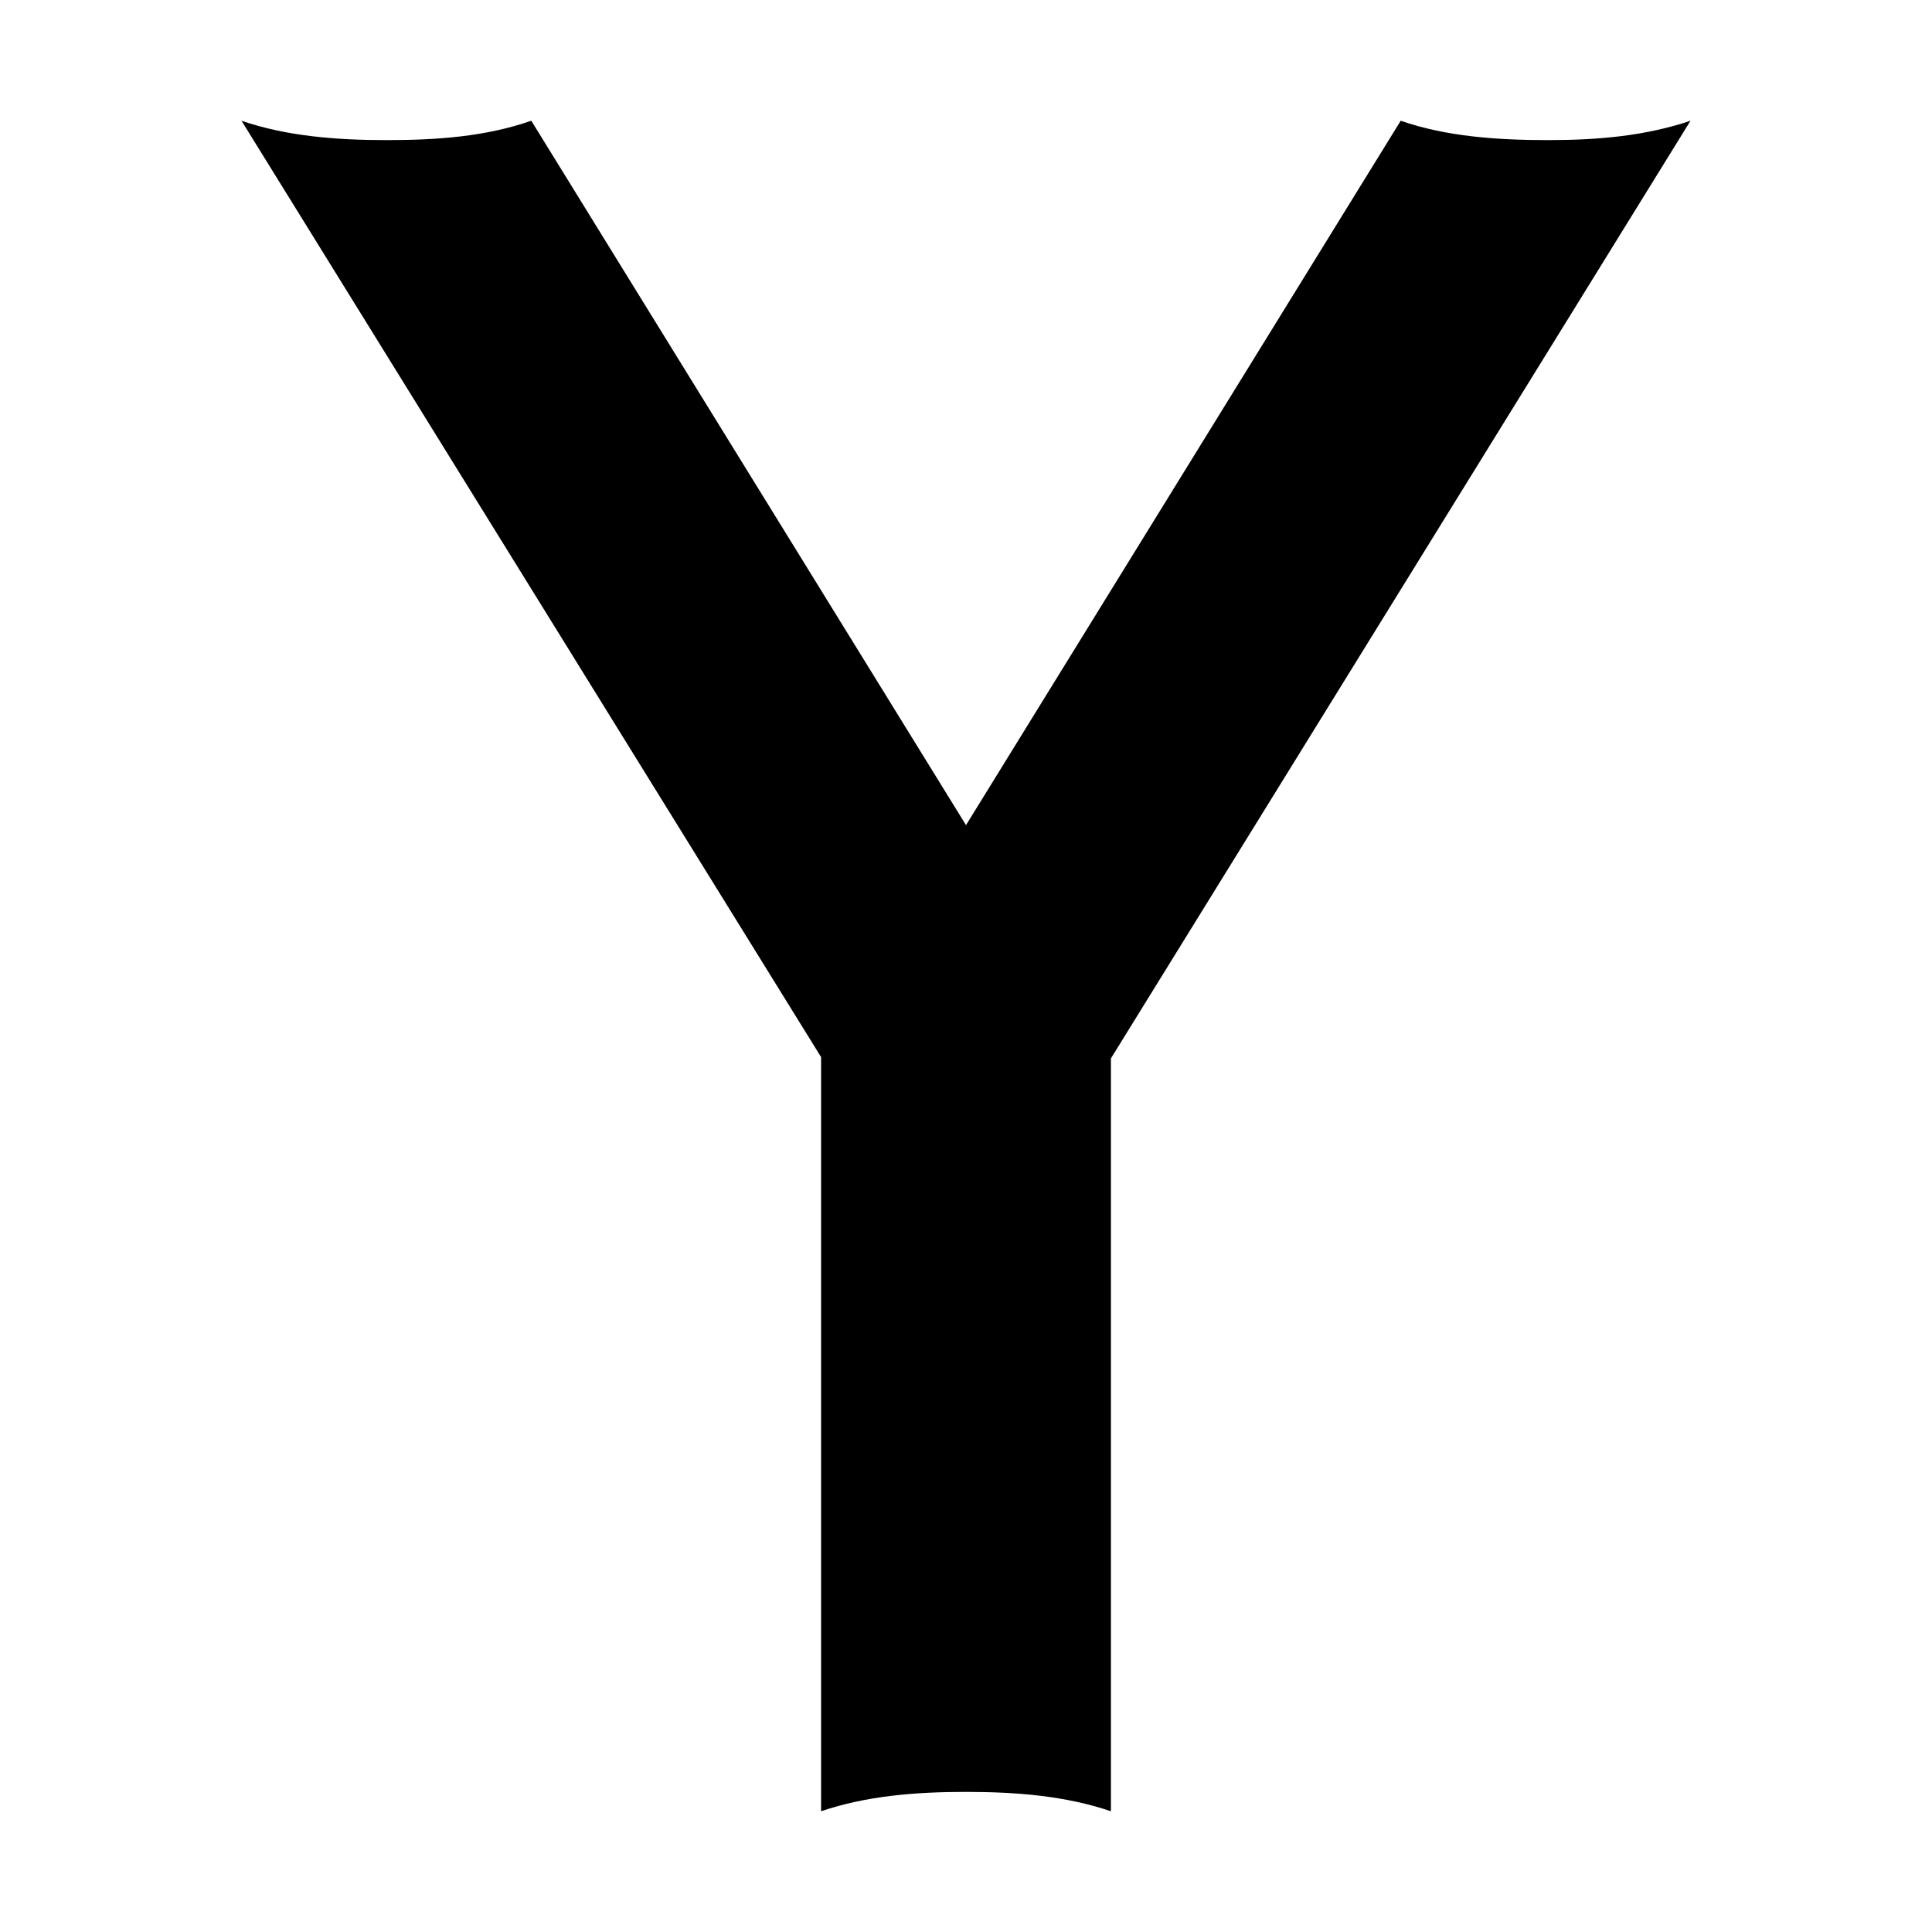
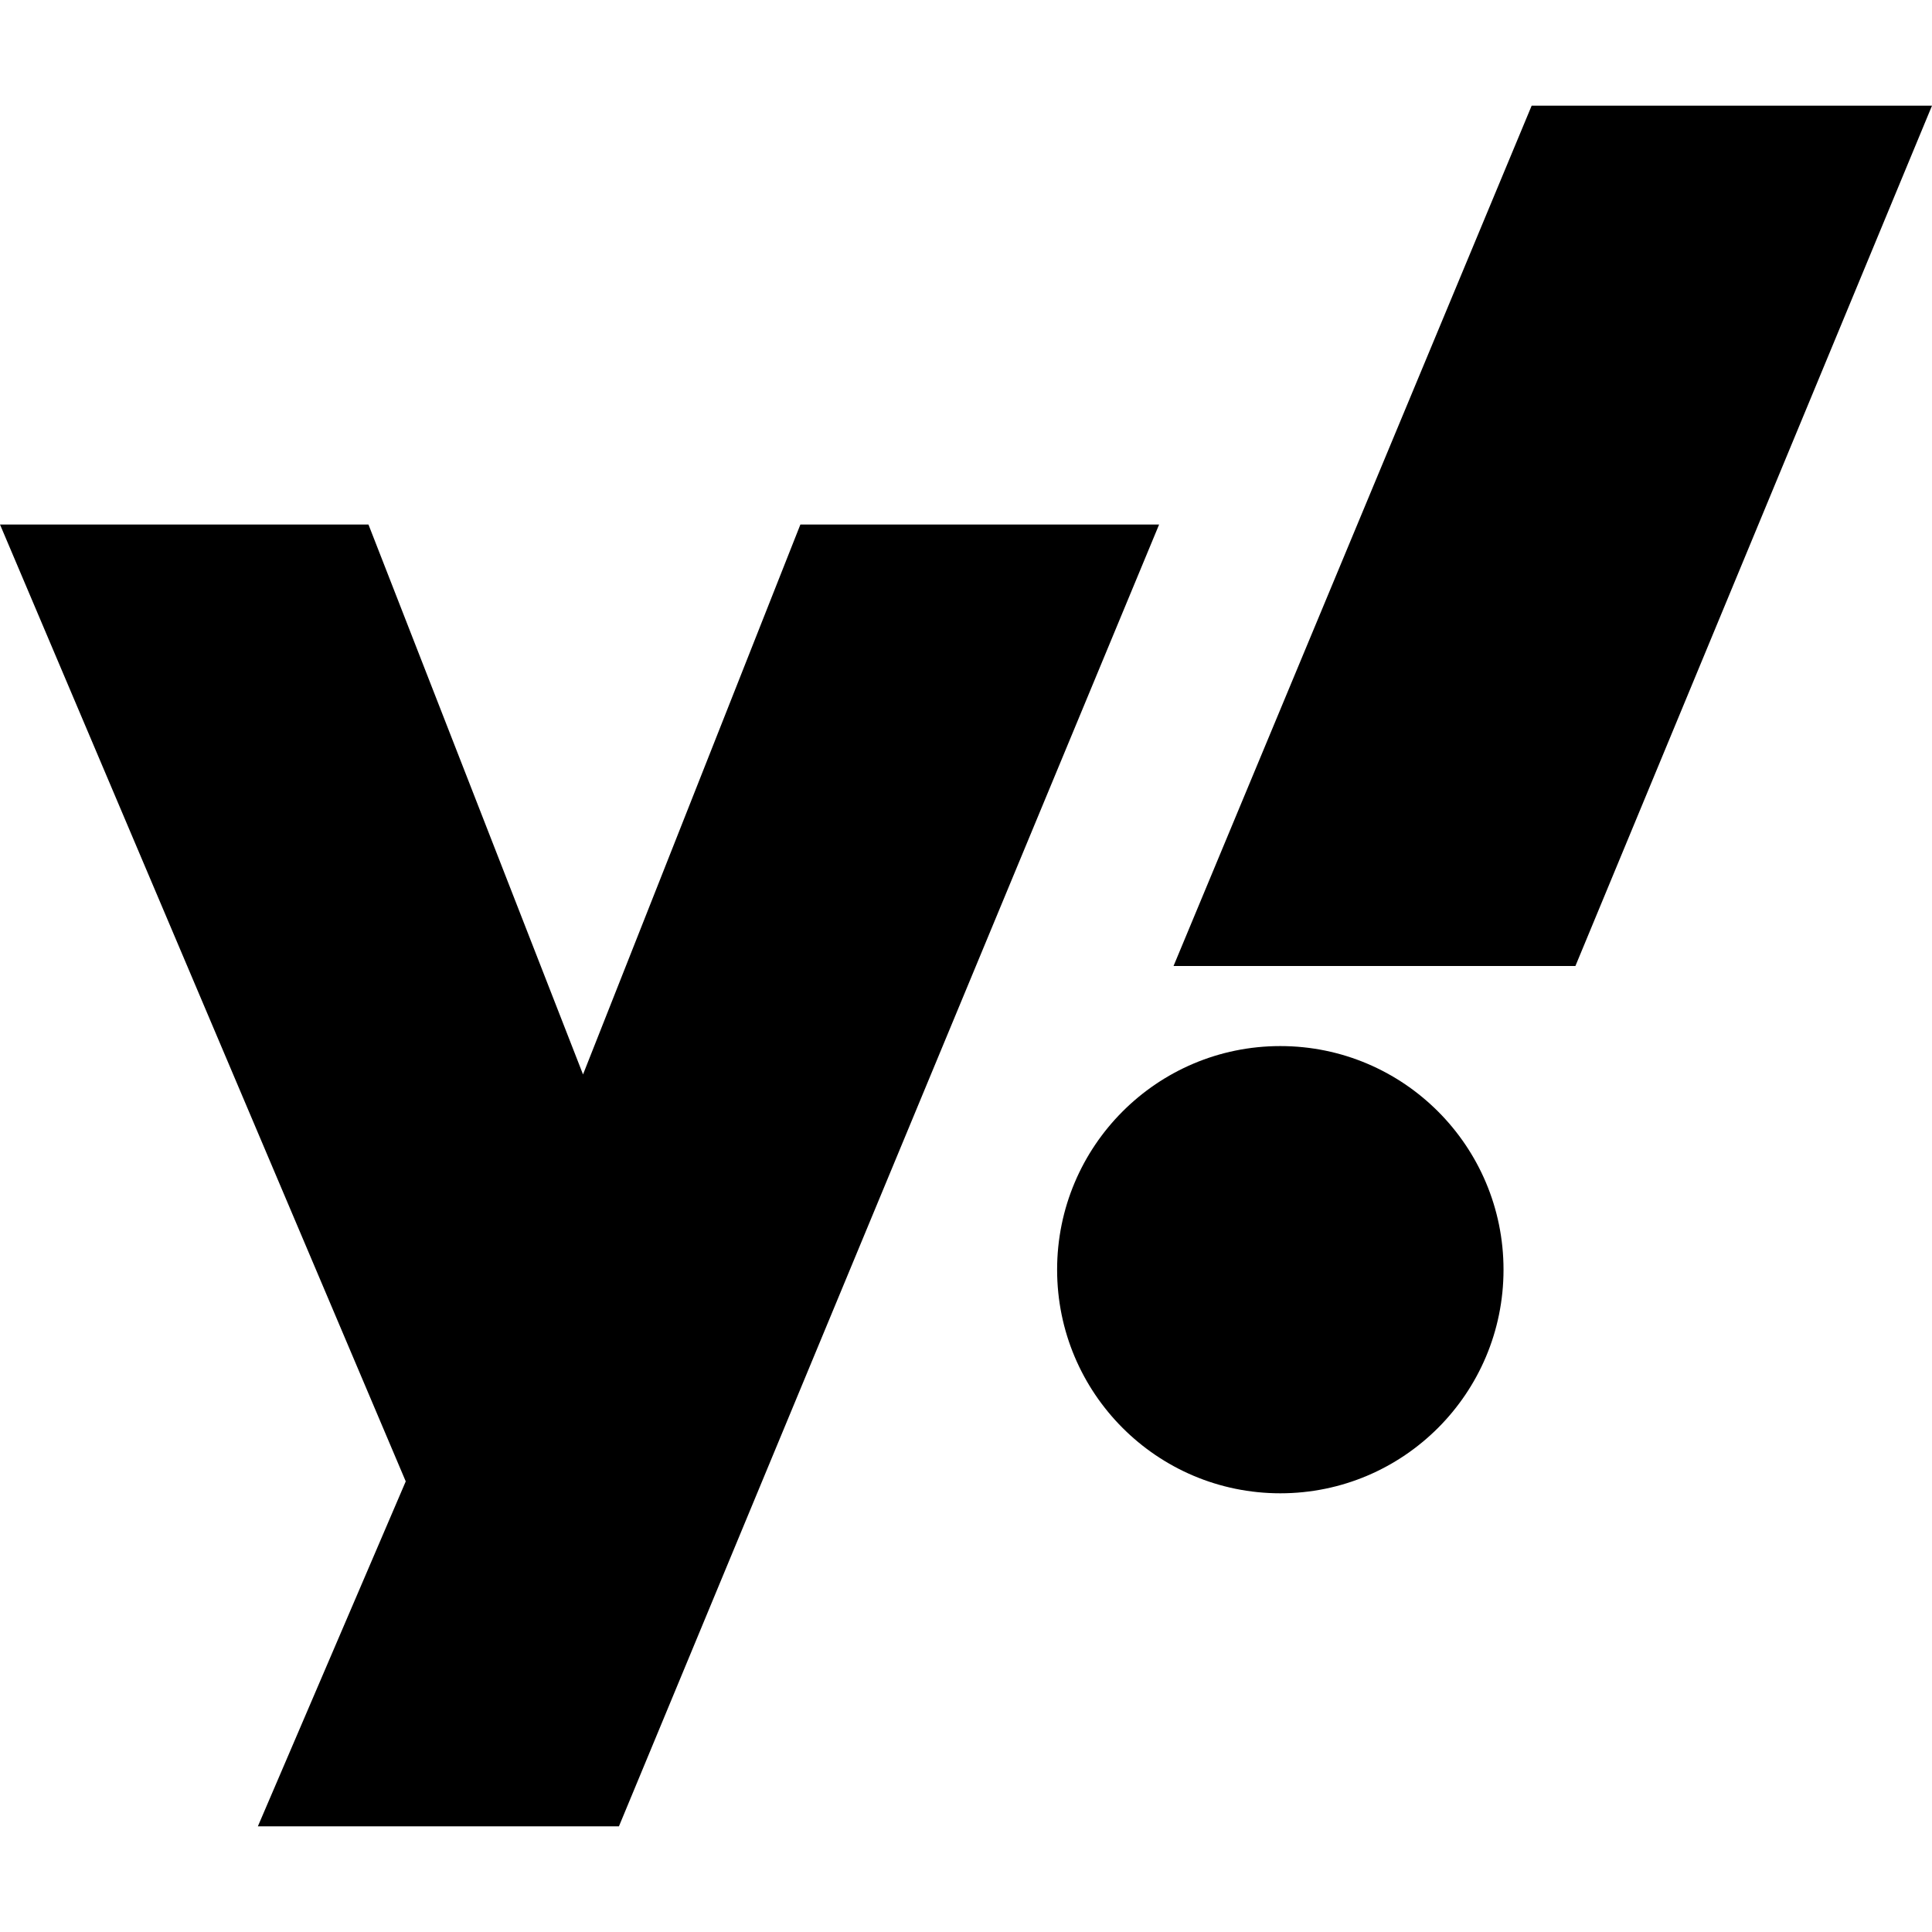
<svg xmlns="http://www.w3.org/2000/svg" width="512" height="512" viewBox="0 0 512 512">
-   <path d="M410.32,37.13c-13.56,0-27-.93-39.12-5.13L256,218.67,140.8,32c-12.12,4.2-24.84,5.13-38.4,5.13C89.08,37.13,75.88,36.08,64,32L217.6,280.15V480c12-4.08,25-5.13,38.4-5.13s26.4,1.05,38.4,5.13V280.5L448,32C436.12,36,423.64,37.13,410.32,37.13Z" />
+   <path d="M0 139.009H97.648L154.508 284.738L212.108 139.009H307.174L164.022 484H68.337L107.526 392.583L0.003 139.009H0ZM417.5 256H311L405.907 28L512 28.005L417.5 256ZM339.292 277.221C371.964 277.221 398.448 303.754 398.448 336.479C398.448 369.206 371.964 395.739 339.292 395.739C306.625 395.739 280.146 369.206 280.146 336.479C280.146 303.754 306.629 277.221 339.292 277.221Z" />
</svg>
